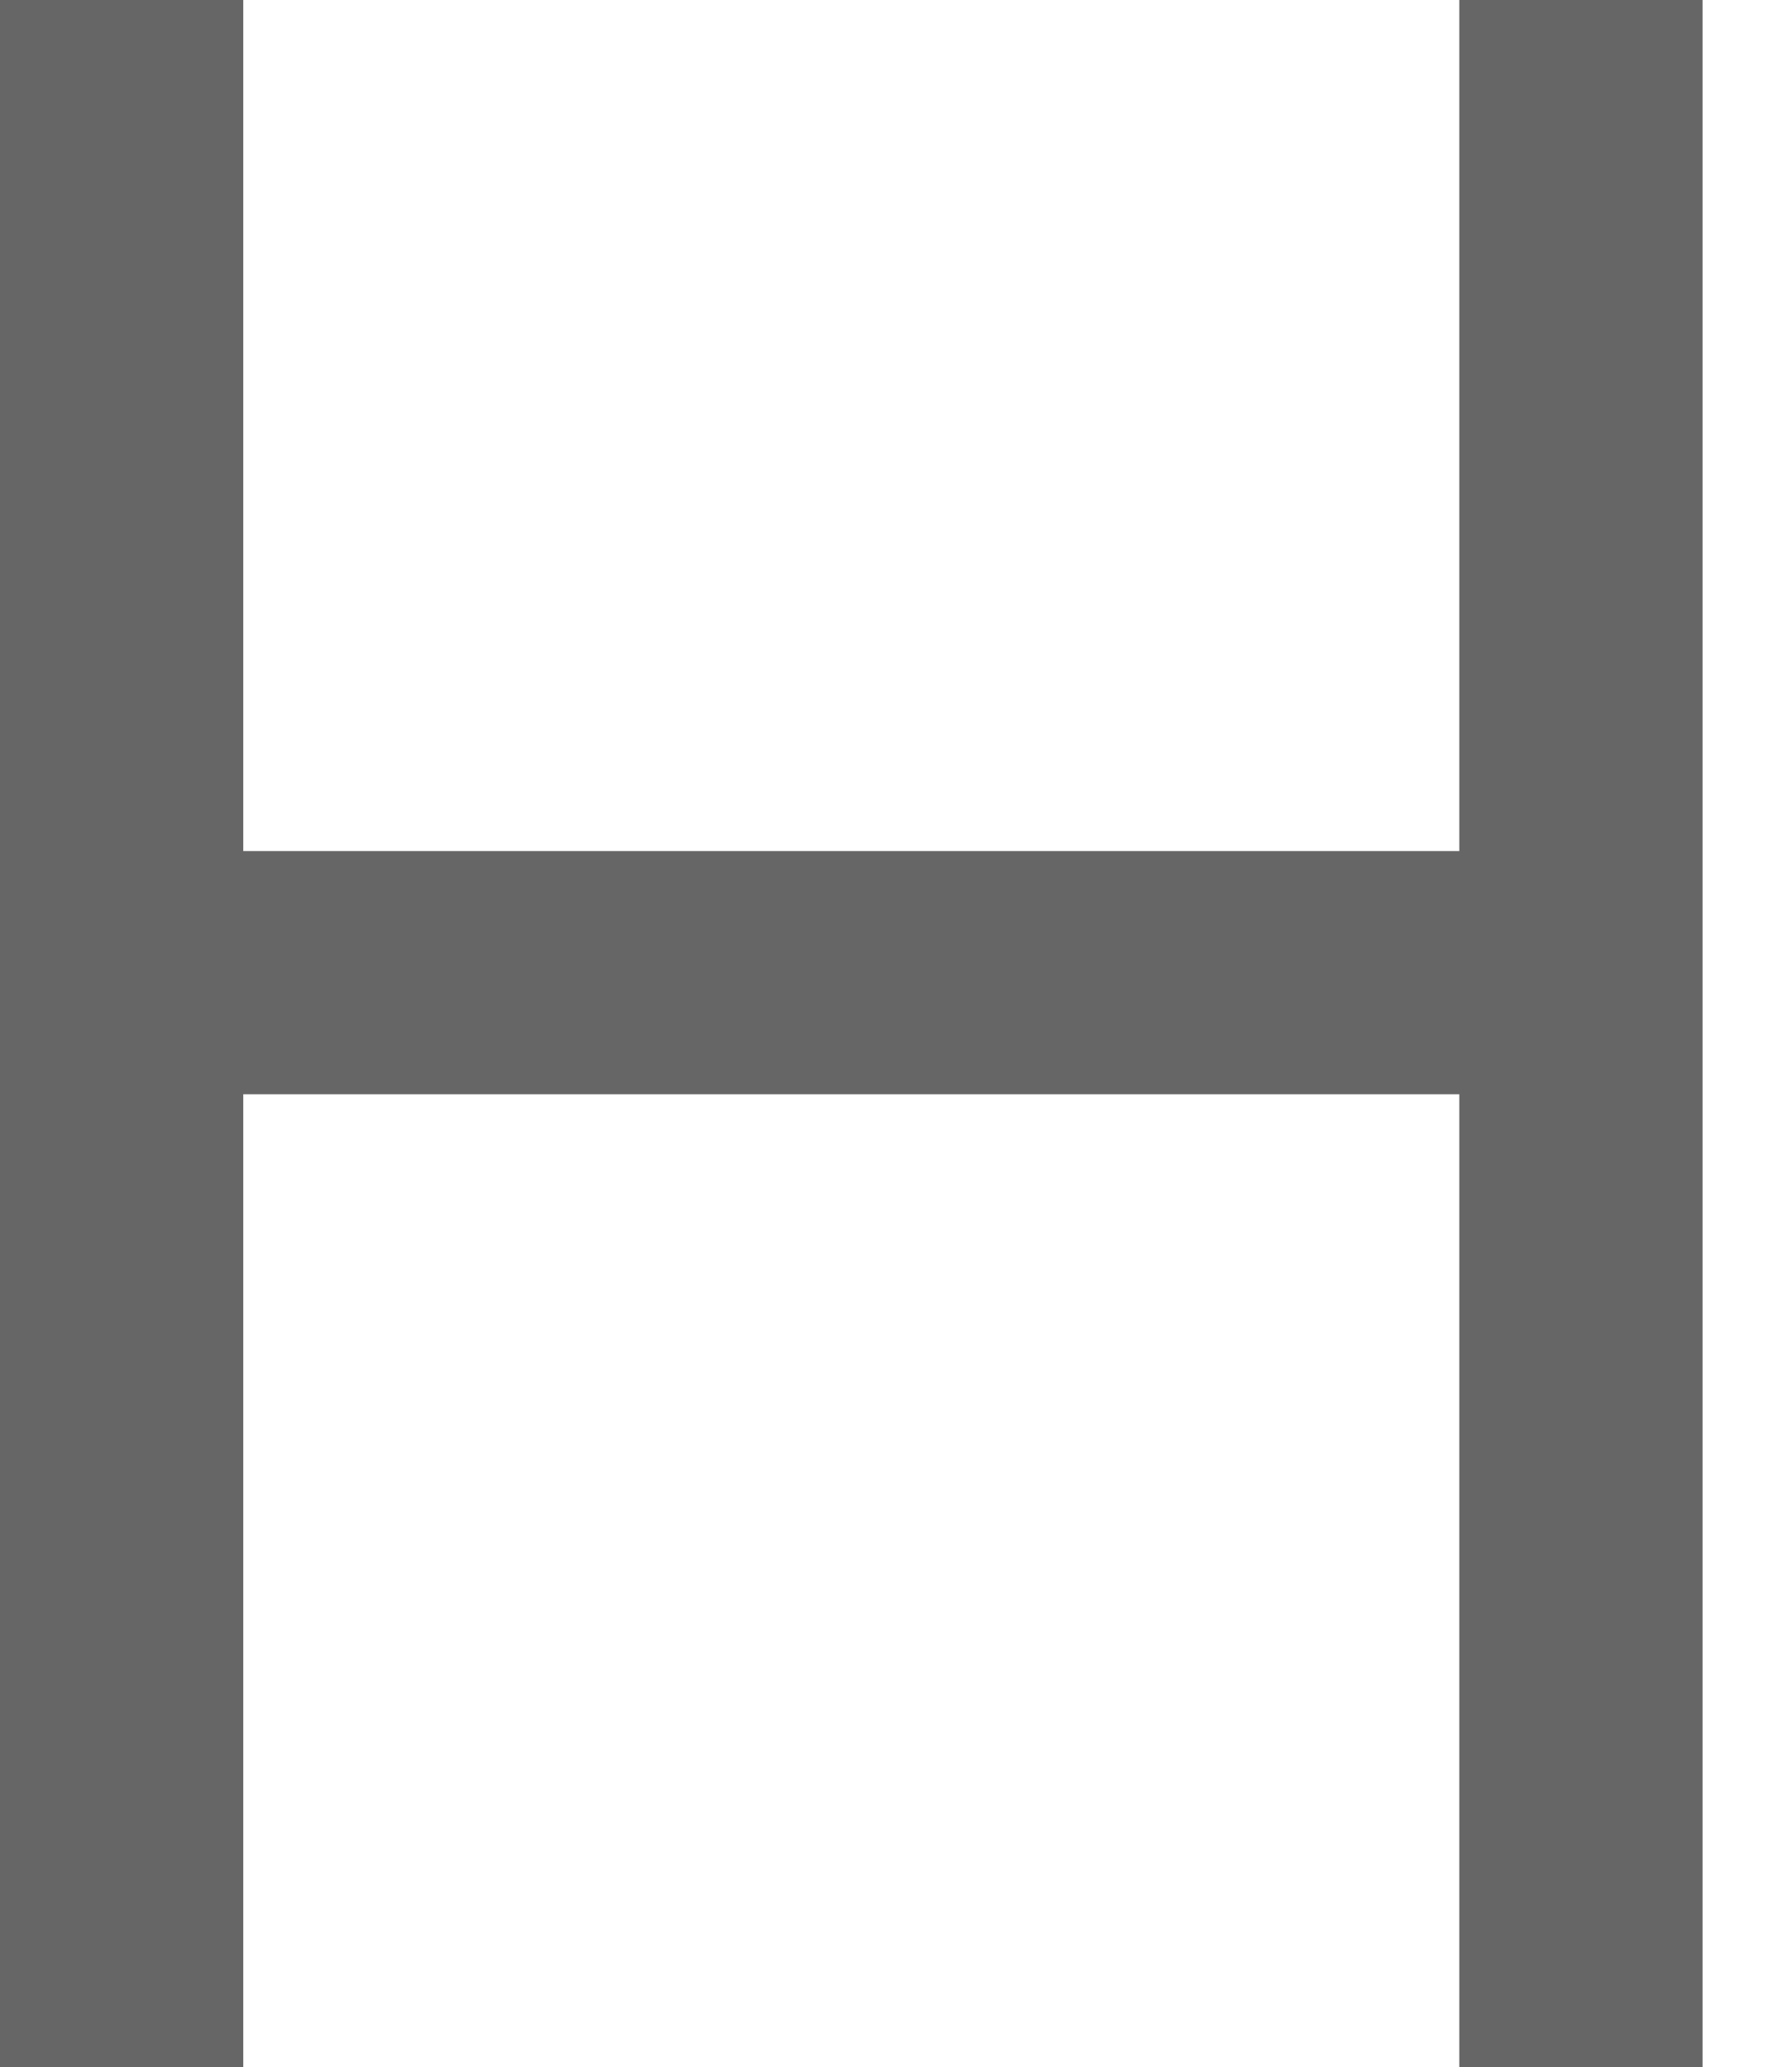
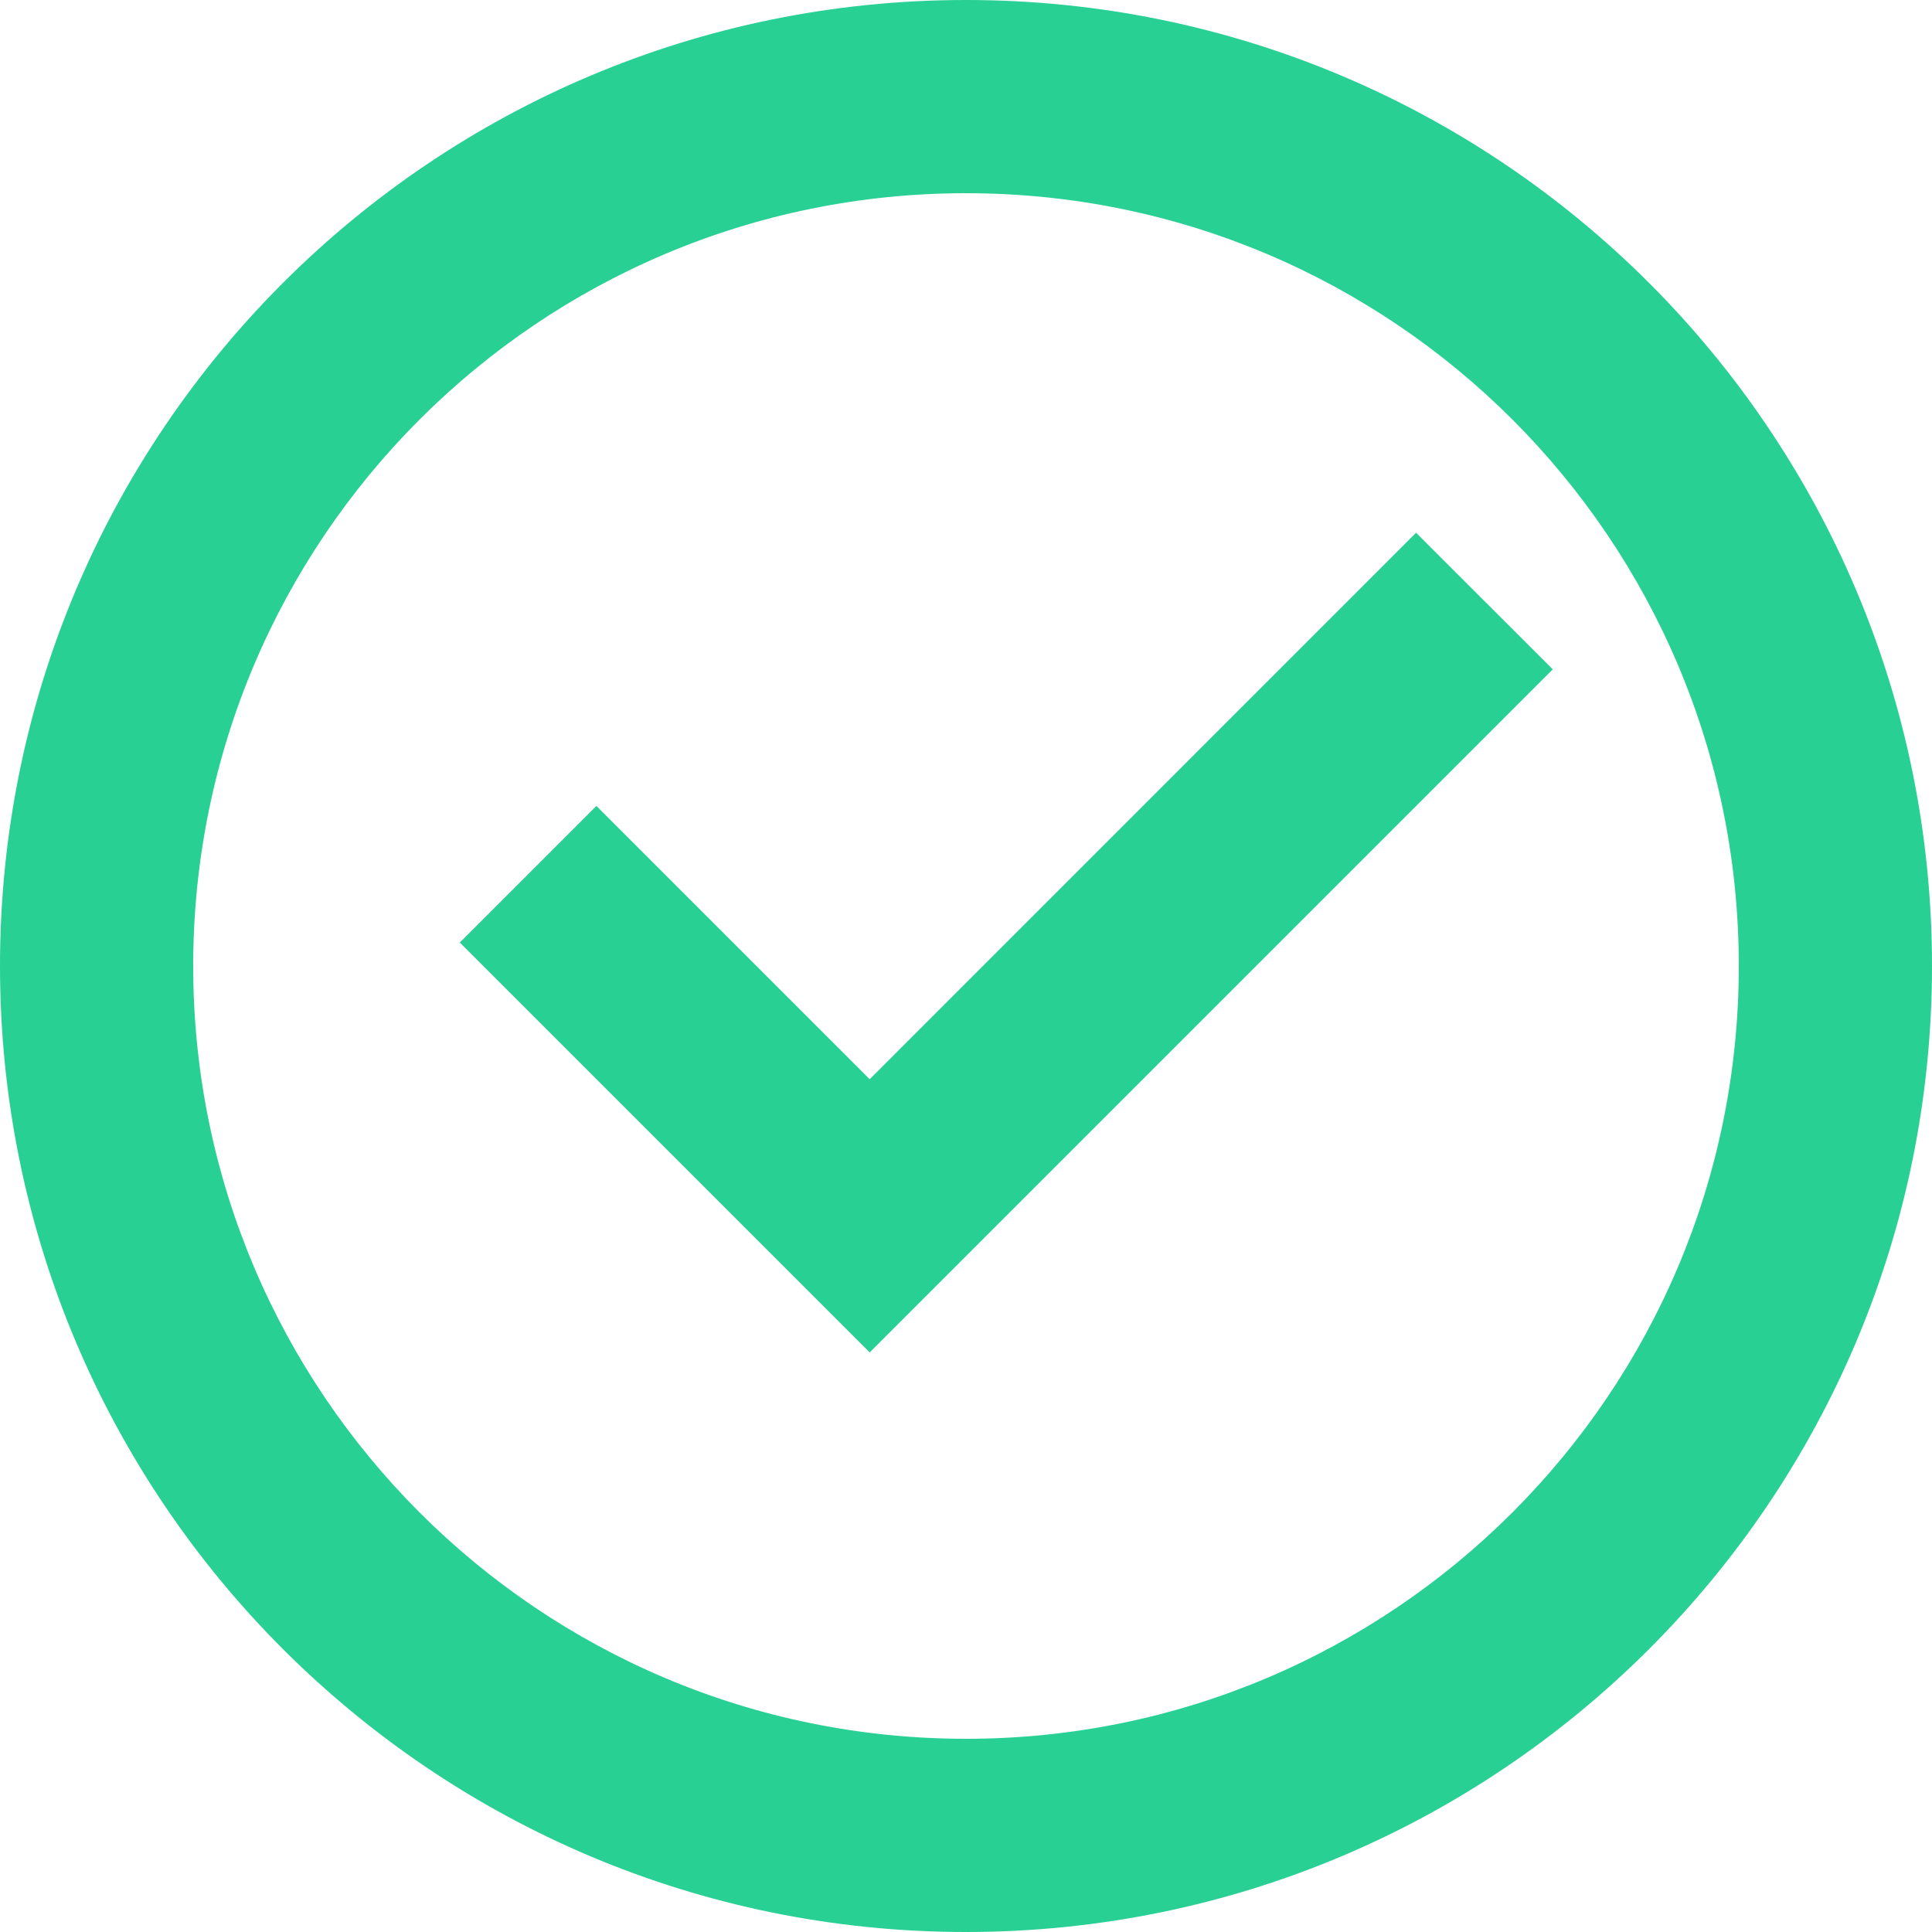
- <svg xmlns="http://www.w3.org/2000/svg" version="1.1" width="13px" height="15px">
-   <g transform="matrix(1 0 0 1 -59 -1772 )">
-     <path d="M 1.765 6.176  L 10.588 6.176  L 10.588 0  L 12.353 0  L 12.353 15  L 10.588 15  L 10.588 7.941  L 1.765 7.941  L 1.765 15  L 0 15  L 0 0  L 1.765 0  L 1.765 6.176  Z " fill-rule="nonzero" fill="#666666" stroke="none" transform="matrix(1 0 0 1 59 1772 )" />
+ <svg xmlns="http://www.w3.org/2000/svg" version="1.1" width="20px" height="20px">
+   <g transform="matrix(1 0 0 1 -20 -15 )">
+     <path d="M 20 10  C 20 15.523  15.523 20  10 20  C 4.477 20  0 15.523  0 10  C 0 4.477  4.477 0  10 0  C 15.523 0  20 4.477  20 10  Z M 10 18  C 14.418 18  18 14.418  18 10  C 18 5.582  14.418 2  10 2  C 5.582 2  2 5.582  2 10  C 2 14.418  5.582 18  10 18  Z M 16.074 6.929  L 9.003 14  L 4.76 9.757  L 6.174 8.343  L 9.003 11.172  L 14.659 5.515  L 16.074 6.929  Z " fill-rule="nonzero" fill="#28d094" stroke="none" transform="matrix(1 0 0 1 20 15 )" />
  </g>
</svg>
